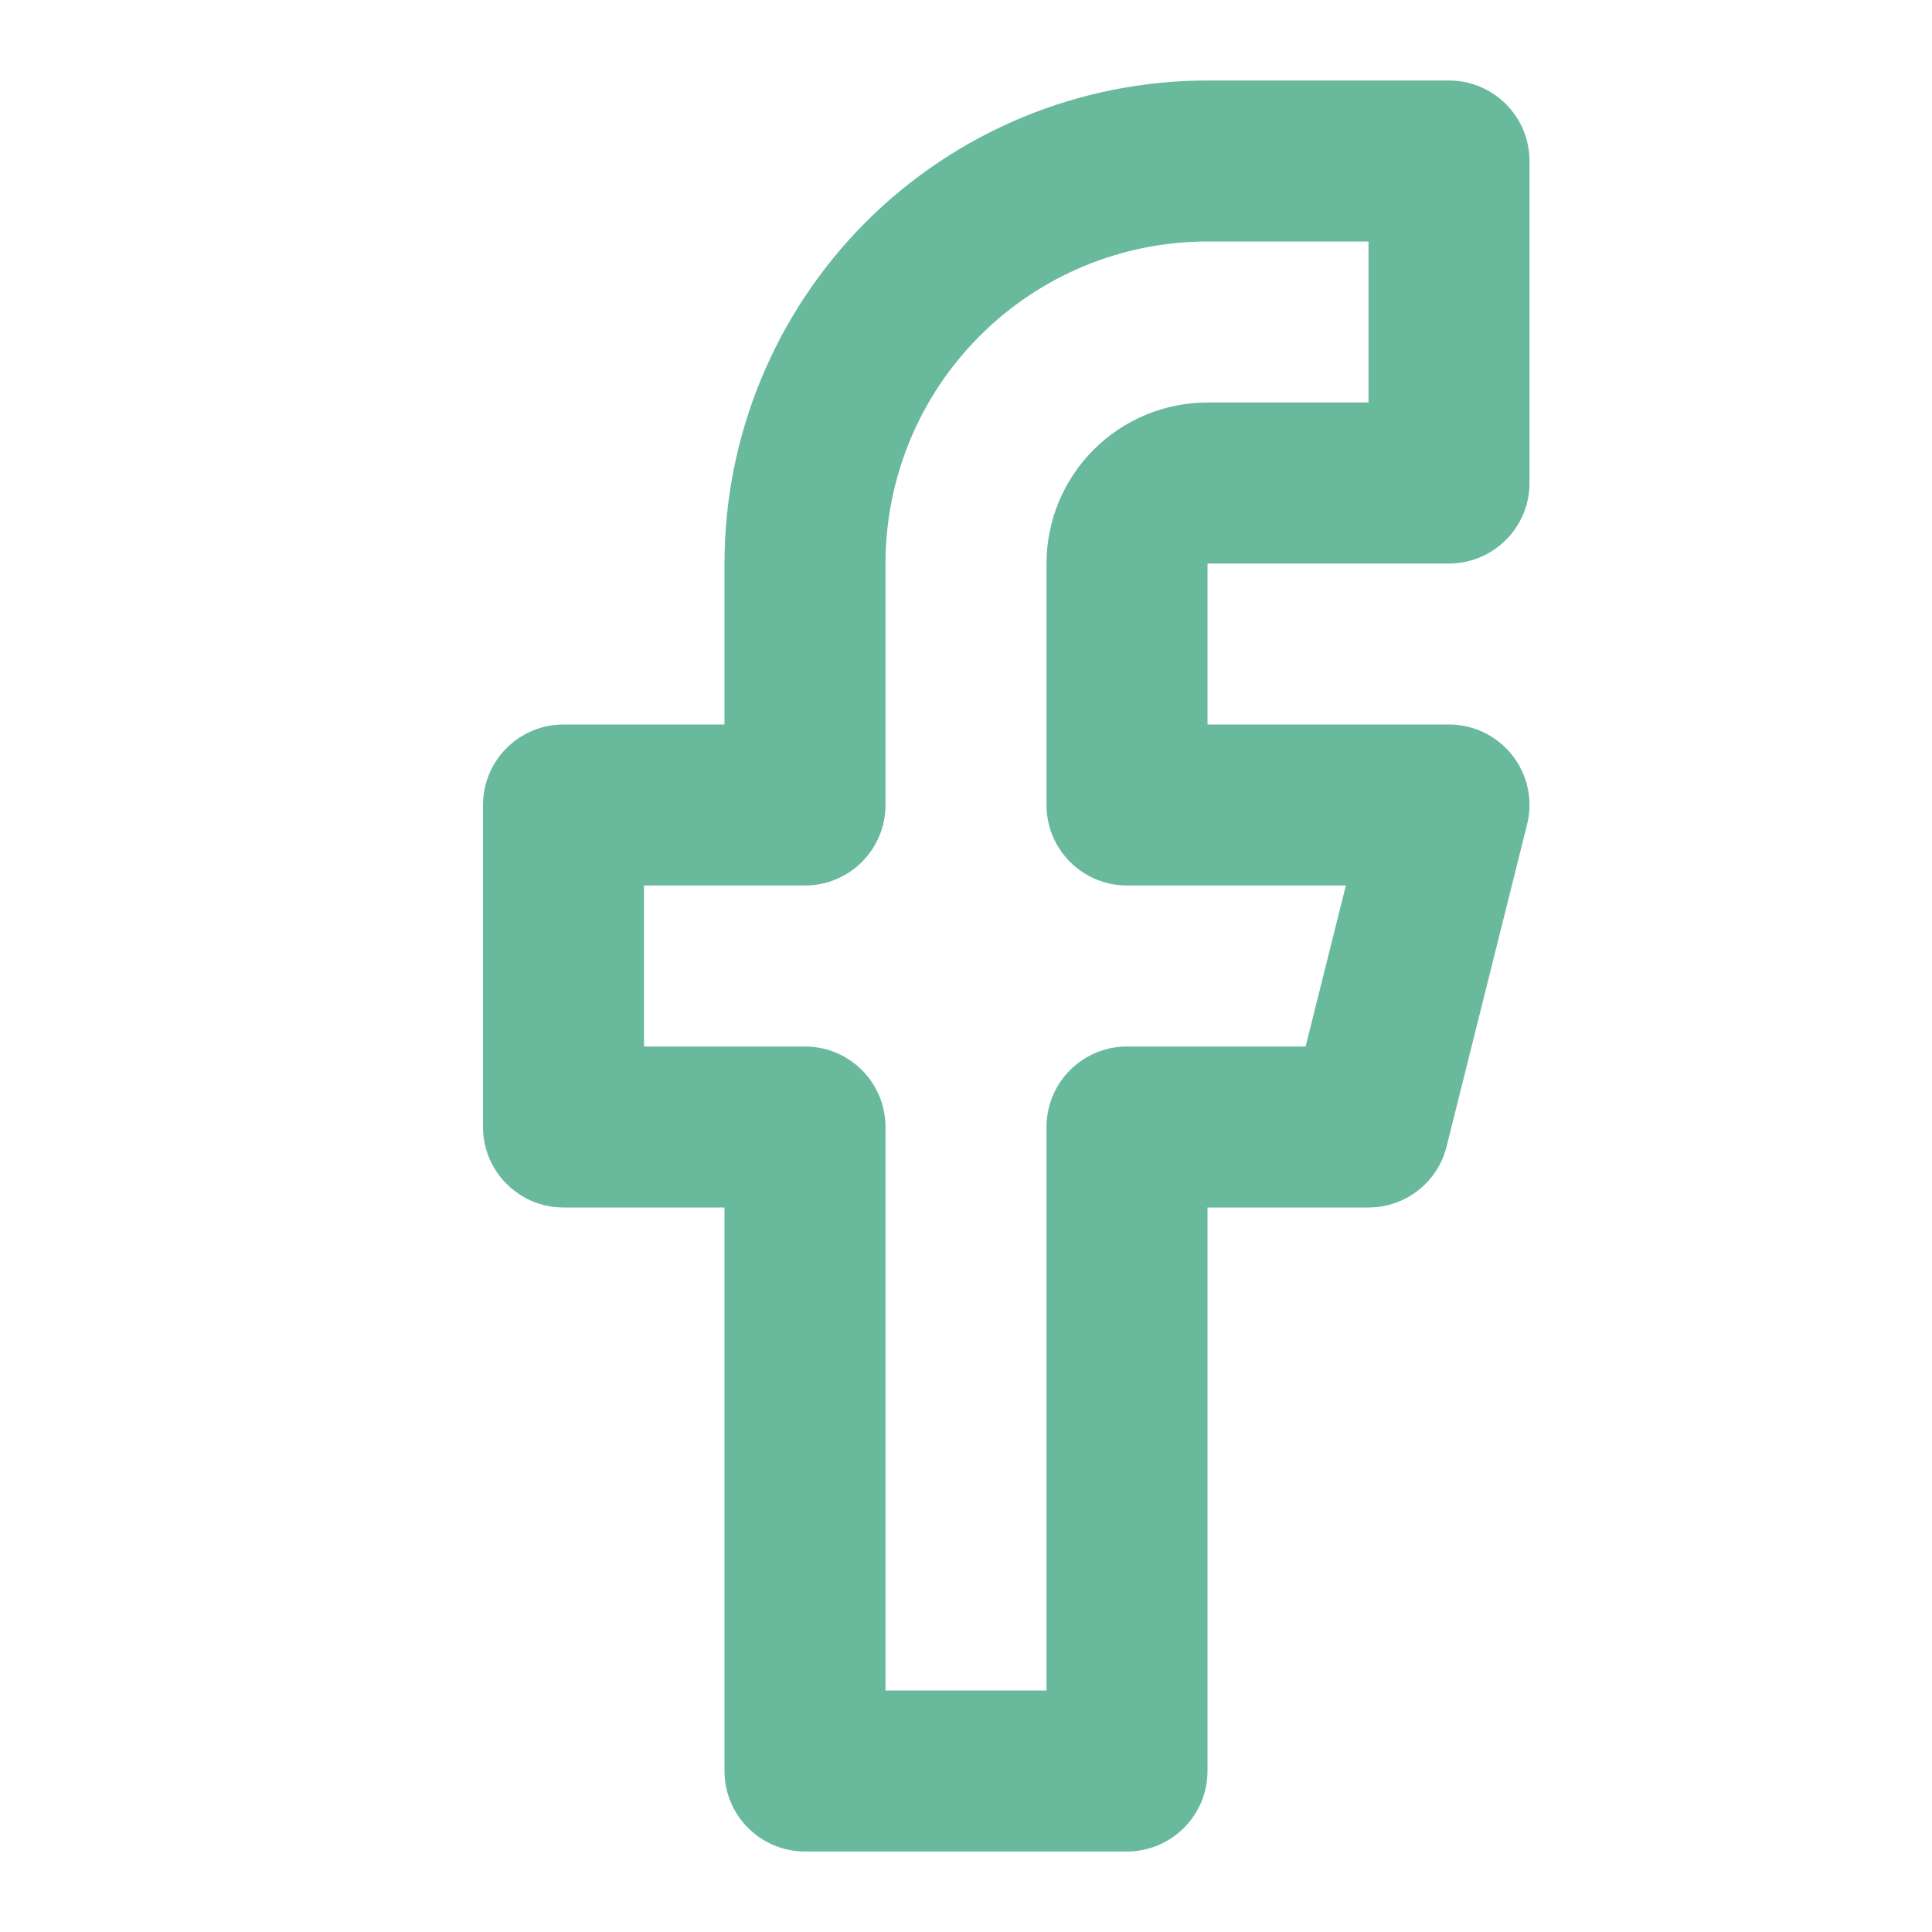
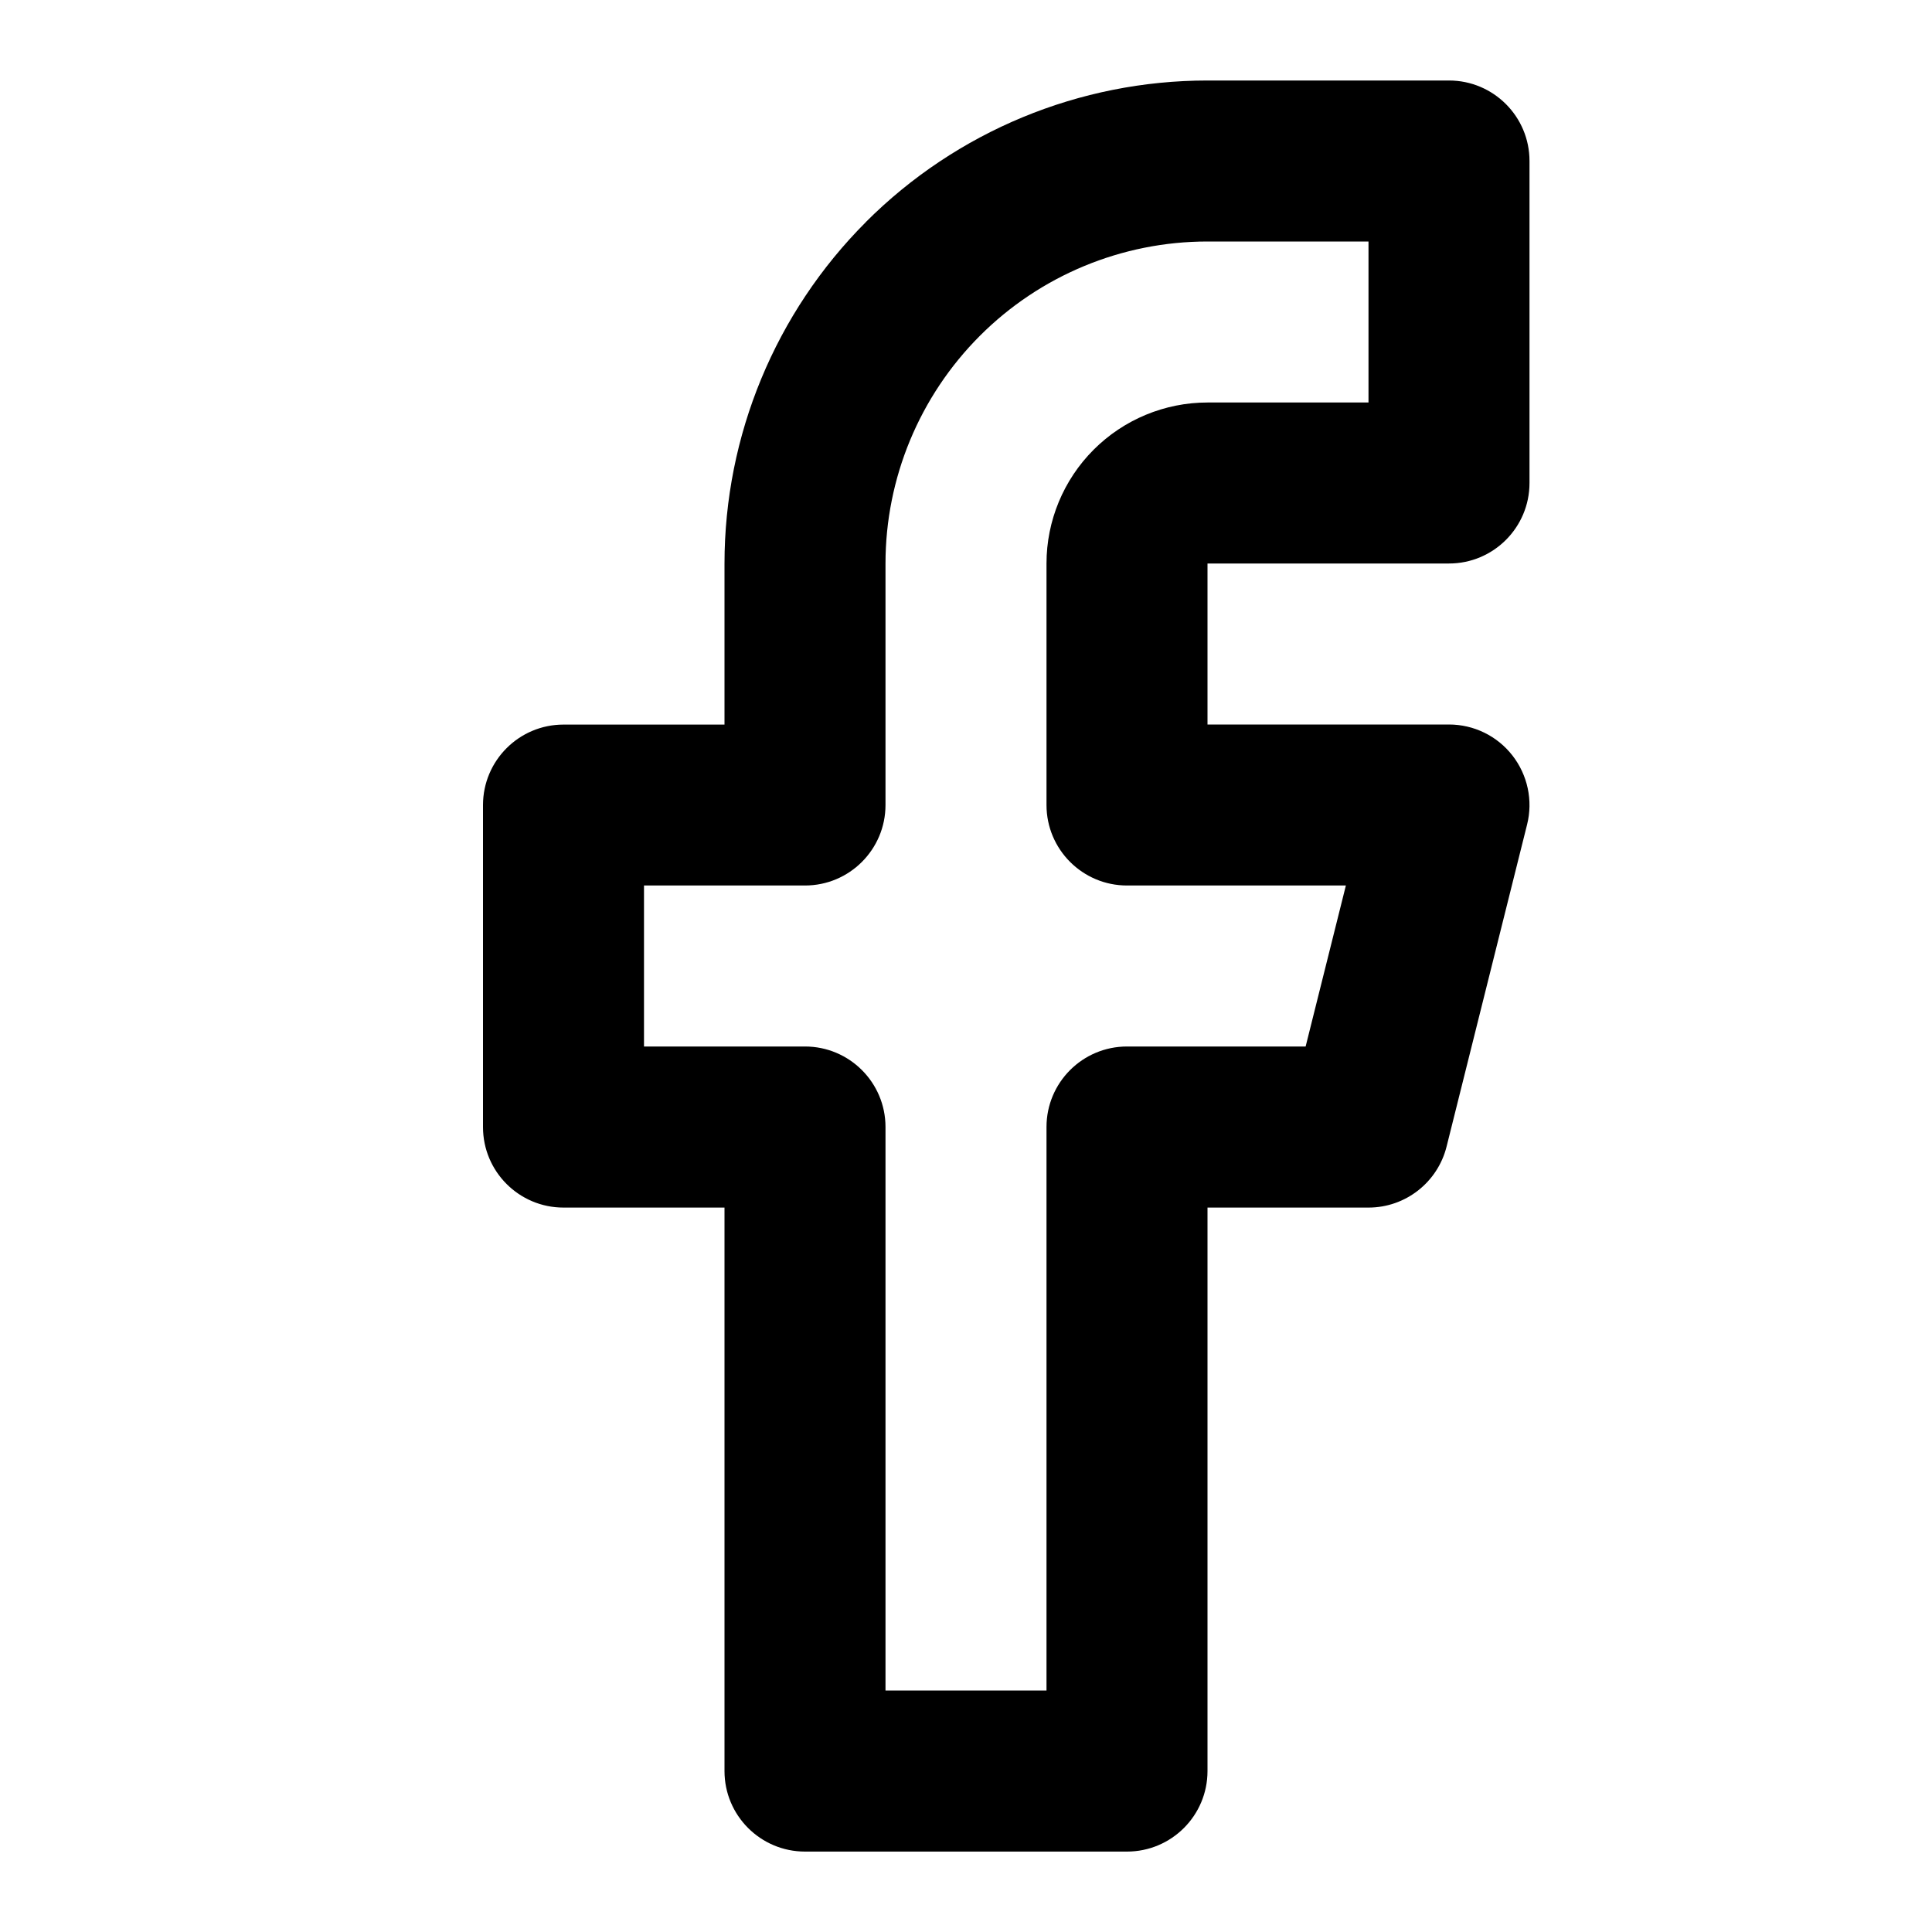
- <svg xmlns="http://www.w3.org/2000/svg" width="24" height="24" viewBox="0 0 24 24" fill="none">
-   <path fill-rule="evenodd" clip-rule="evenodd" d="M10.757 2.757C11.883 1.632 13.409 1 15 1H18C18.552 1 19 1.448 19 2V6C19 6.552 18.552 7 18 7H15V9H18C18.308 9 18.599 9.142 18.788 9.385C18.978 9.627 19.045 9.944 18.97 10.242L17.97 14.242C17.859 14.688 17.459 15 17 15H15V22C15 22.552 14.552 23 14 23H10C9.448 23 9 22.552 9 22V15H7C6.448 15 6 14.552 6 14V10C6 9.448 6.448 9 7 9H9V7C9 5.409 9.632 3.883 10.757 2.757ZM15 3C13.939 3 12.922 3.421 12.172 4.172C11.421 4.922 11 5.939 11 7V10C11 10.552 10.552 11 10 11H8V13H10C10.552 13 11 13.448 11 14V21H13V14C13 13.448 13.448 13 14 13H16.219L16.719 11H14C13.448 11 13 10.552 13 10V7C13 6.47 13.211 5.961 13.586 5.586C13.961 5.211 14.47 5 15 5H17V3H15Z" fill="#69B99D" />
+ <svg xmlns="http://www.w3.org/2000/svg" version="1.1" width="24" height="24" viewBox="0 0 24 24">
+   <path d="M10.757 2.757c1.125-1.125 2.651-1.757 4.243-1.757h3c0.552 0 1 0.448 1 1v4c0 0.552-0.448 1-1 1h-3v2h3c0.308 0 0.599 0.142 0.788 0.385s0.257 0.559 0.182 0.858l-1 4c-0.111 0.445-0.511 0.758-0.97 0.758h-2v7c0 0.552-0.448 1-1 1h-4c-0.552 0-1-0.448-1-1v-7h-2c-0.552 0-1-0.448-1-1v-4c0-0.552 0.448-1 1-1h2v-2c0-1.591 0.632-3.117 1.757-4.243zM15 3c-1.061 0-2.078 0.421-2.828 1.172s-1.172 1.768-1.172 2.828v3c0 0.552-0.448 1-1 1h-2v2h2c0.552 0 1 0.448 1 1v7h2v-7c0-0.552 0.448-1 1-1h2.219l0.5-2h-2.719c-0.552 0-1-0.448-1-1v-3c0-0.53 0.211-1.039 0.586-1.414s0.884-0.586 1.414-0.586h2v-2h-2z" />
</svg>
